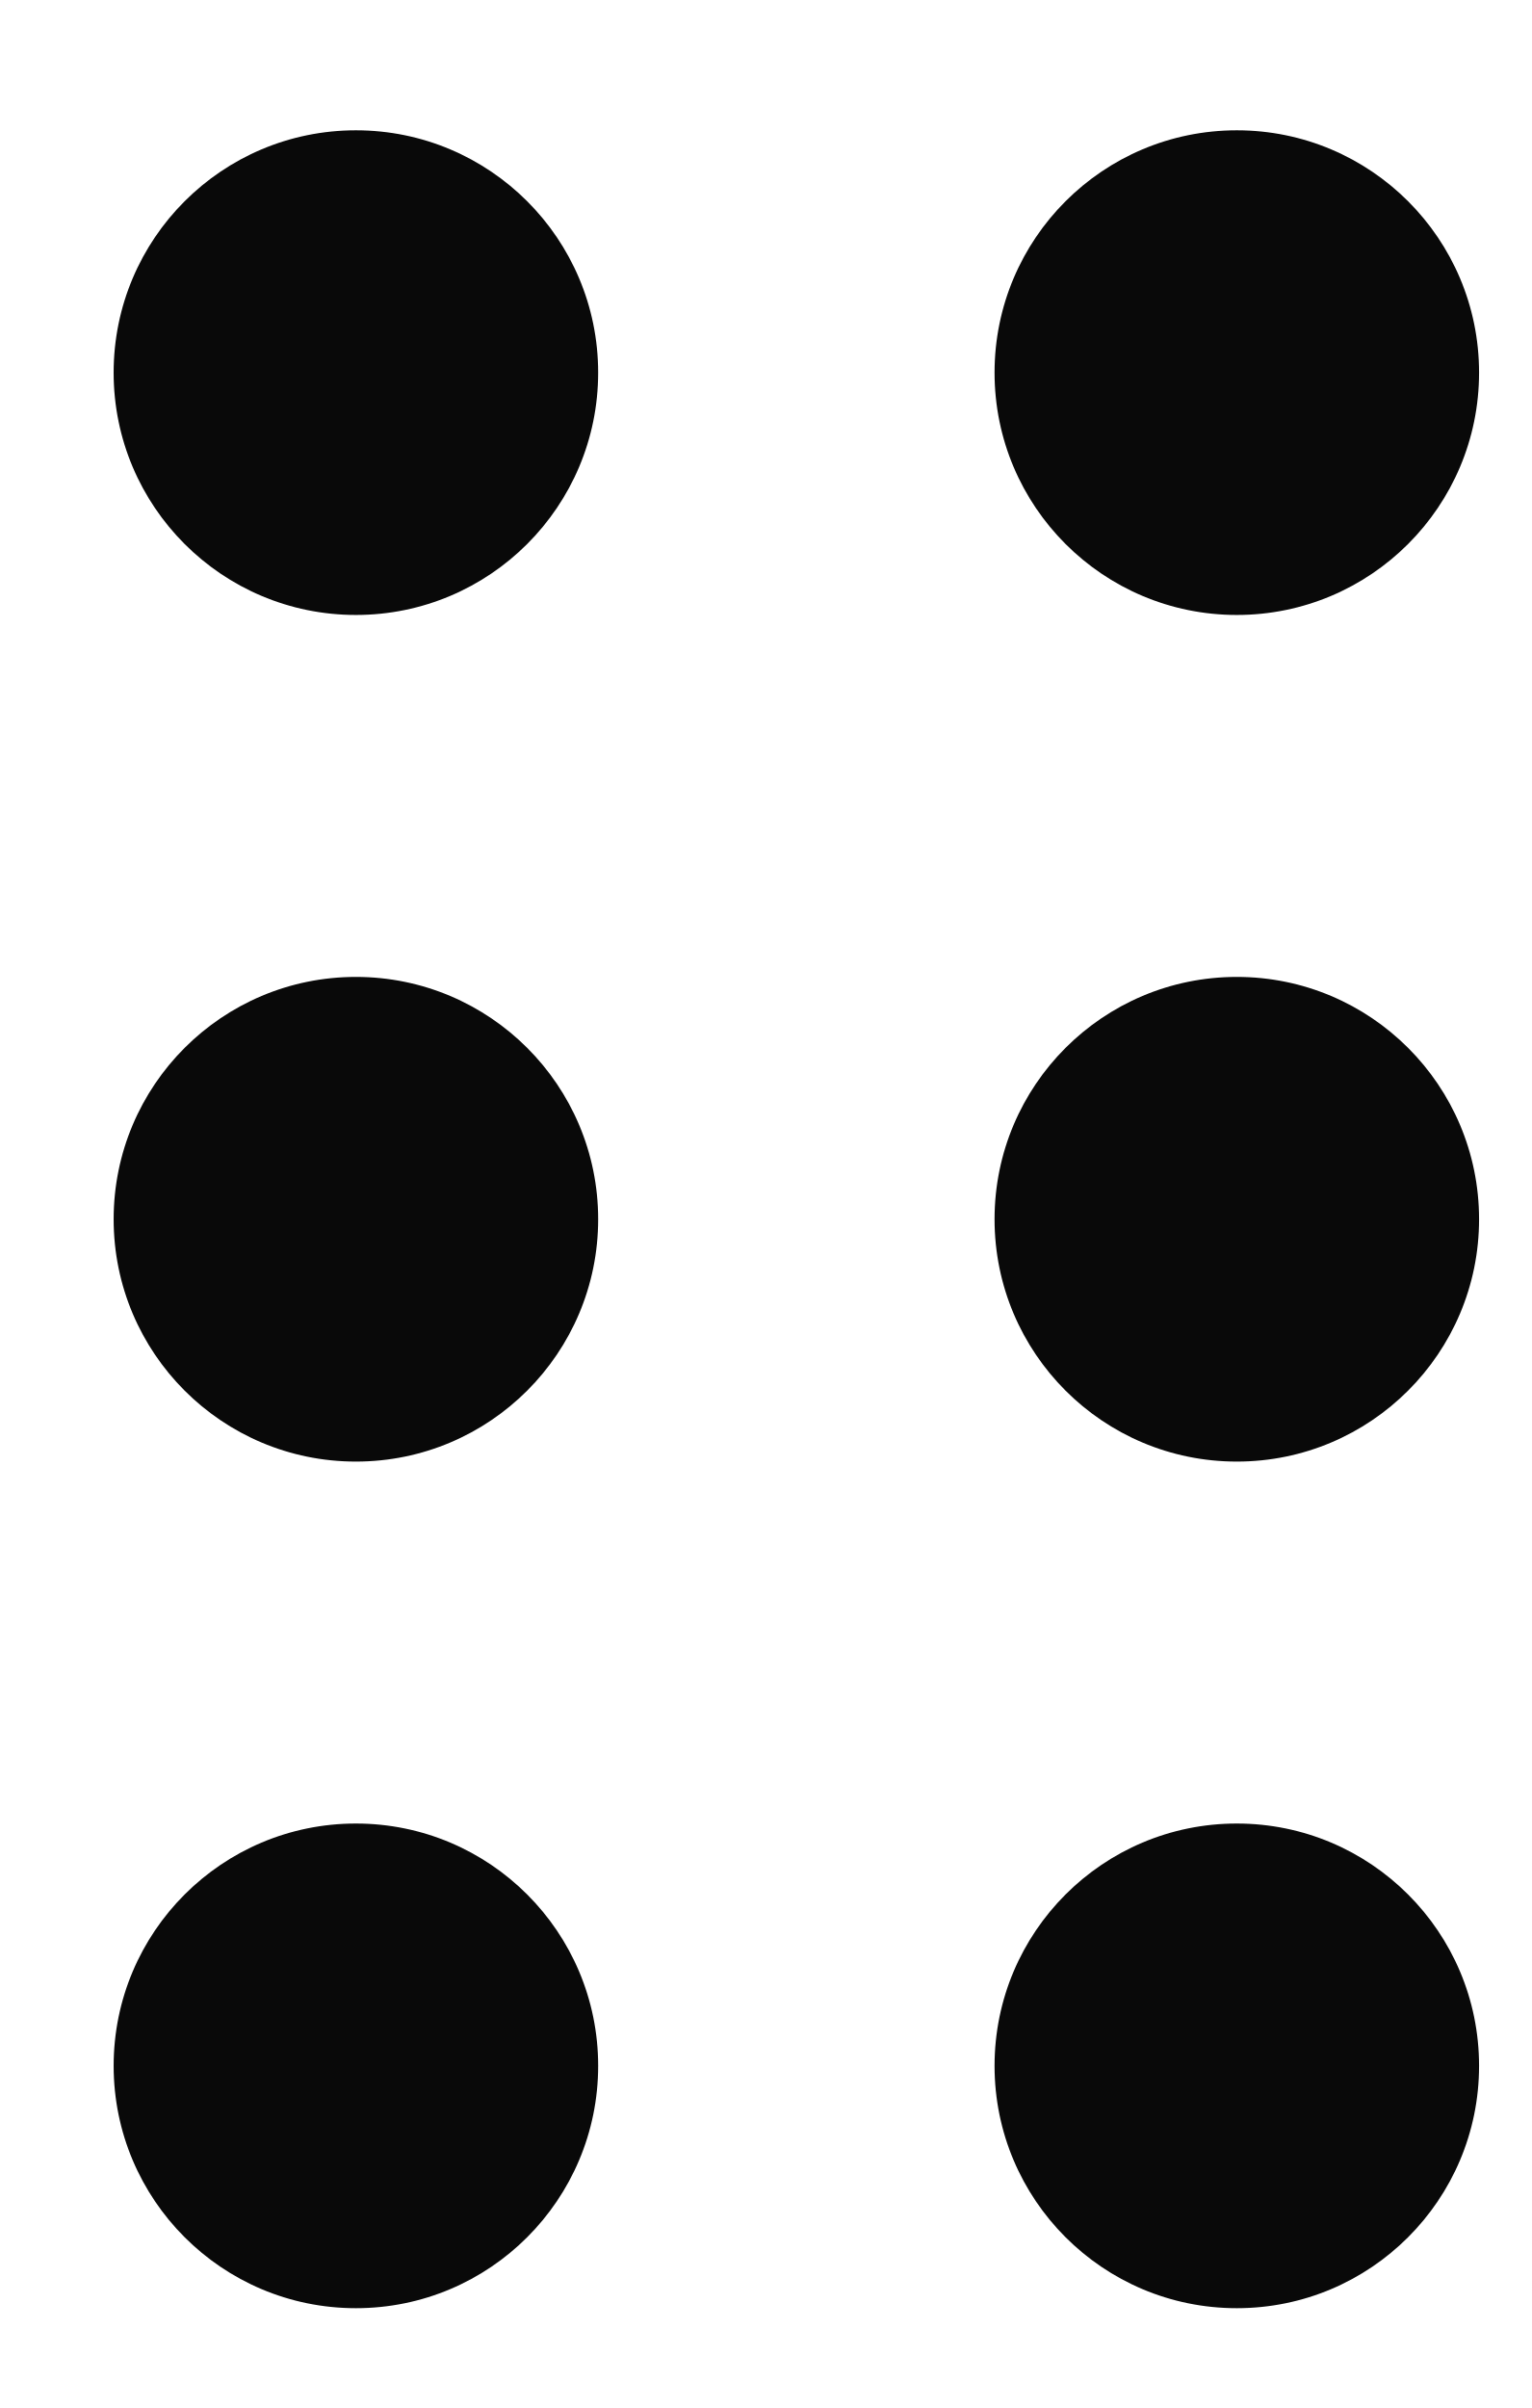
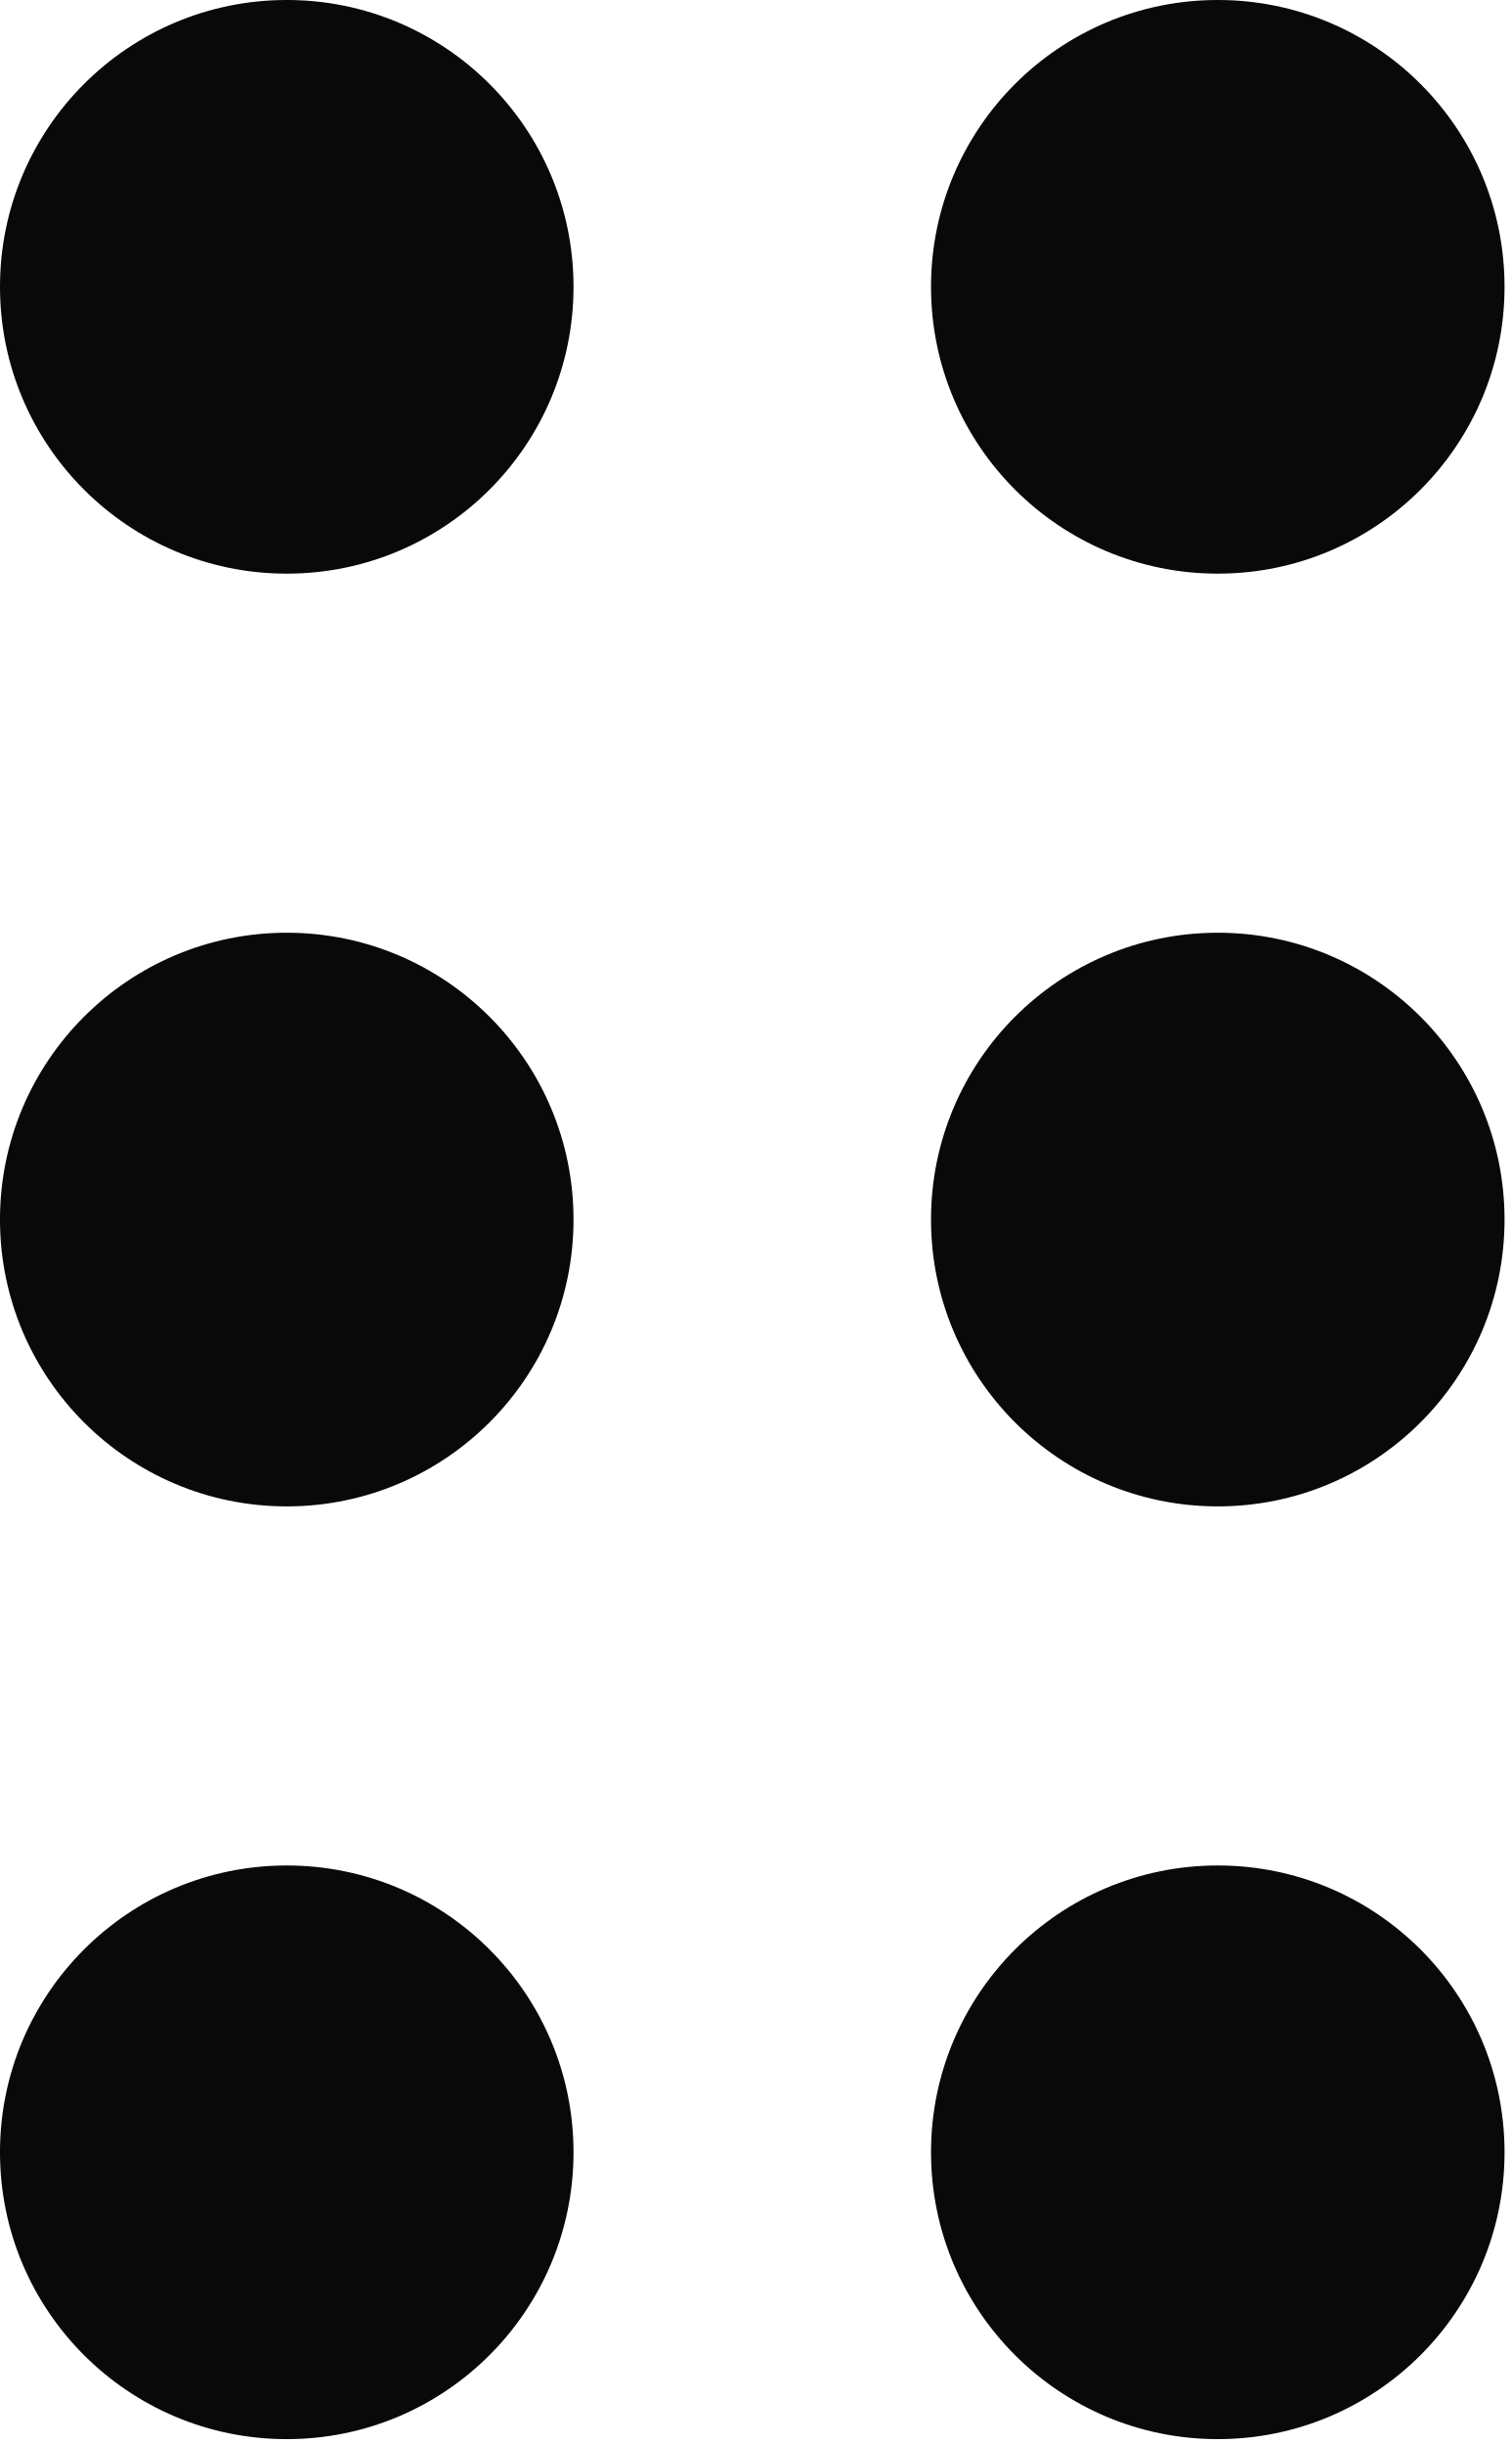
- <svg xmlns="http://www.w3.org/2000/svg" width="7" height="11" viewBox="0 0 7 11" fill="none">
-   <circle r="1.107" transform="matrix(-1 0 0 1 5.65156 5.56965)" fill="#090909" />
-   <circle r="1.107" transform="matrix(-1 0 0 1 5.65156 1.70223)" fill="#090909" />
-   <circle r="1.107" transform="matrix(-1 0 0 1 1.6263 5.56965)" fill="#090909" />
-   <circle r="1.107" transform="matrix(-1 0 0 1 1.62626 1.70223)" fill="#090909" />
-   <circle r="1.107" transform="matrix(-1 0 0 1 1.6263 9.43707)" fill="#090909" />
-   <circle r="1.107" transform="matrix(-1 0 0 1 5.65156 9.43707)" fill="#090909" />
+ <svg xmlns="http://www.w3.org/2000/svg" width="60" height="97" viewBox="0 0 60 97" fill="none">
+   <circle r="11.384" transform="matrix(-1 0 0 1 48.3436 48.4032)" fill="#090909" />
+   <circle r="11.384" transform="matrix(-1 0 0 1 48.3436 11.3836)" fill="#090909" />
+   <circle r="11.384" transform="matrix(-1 0 0 1 11.3836 48.4032)" fill="#090909" />
+   <circle r="11.384" transform="matrix(-1 0 0 1 11.3837 11.3836)" fill="#090909" />
+   <circle r="11.384" transform="matrix(-1 0 0 1 11.3836 85.4228)" fill="#090909" />
+   <circle r="11.384" transform="matrix(-1 0 0 1 48.3436 85.4228)" fill="#090909" />
</svg>
